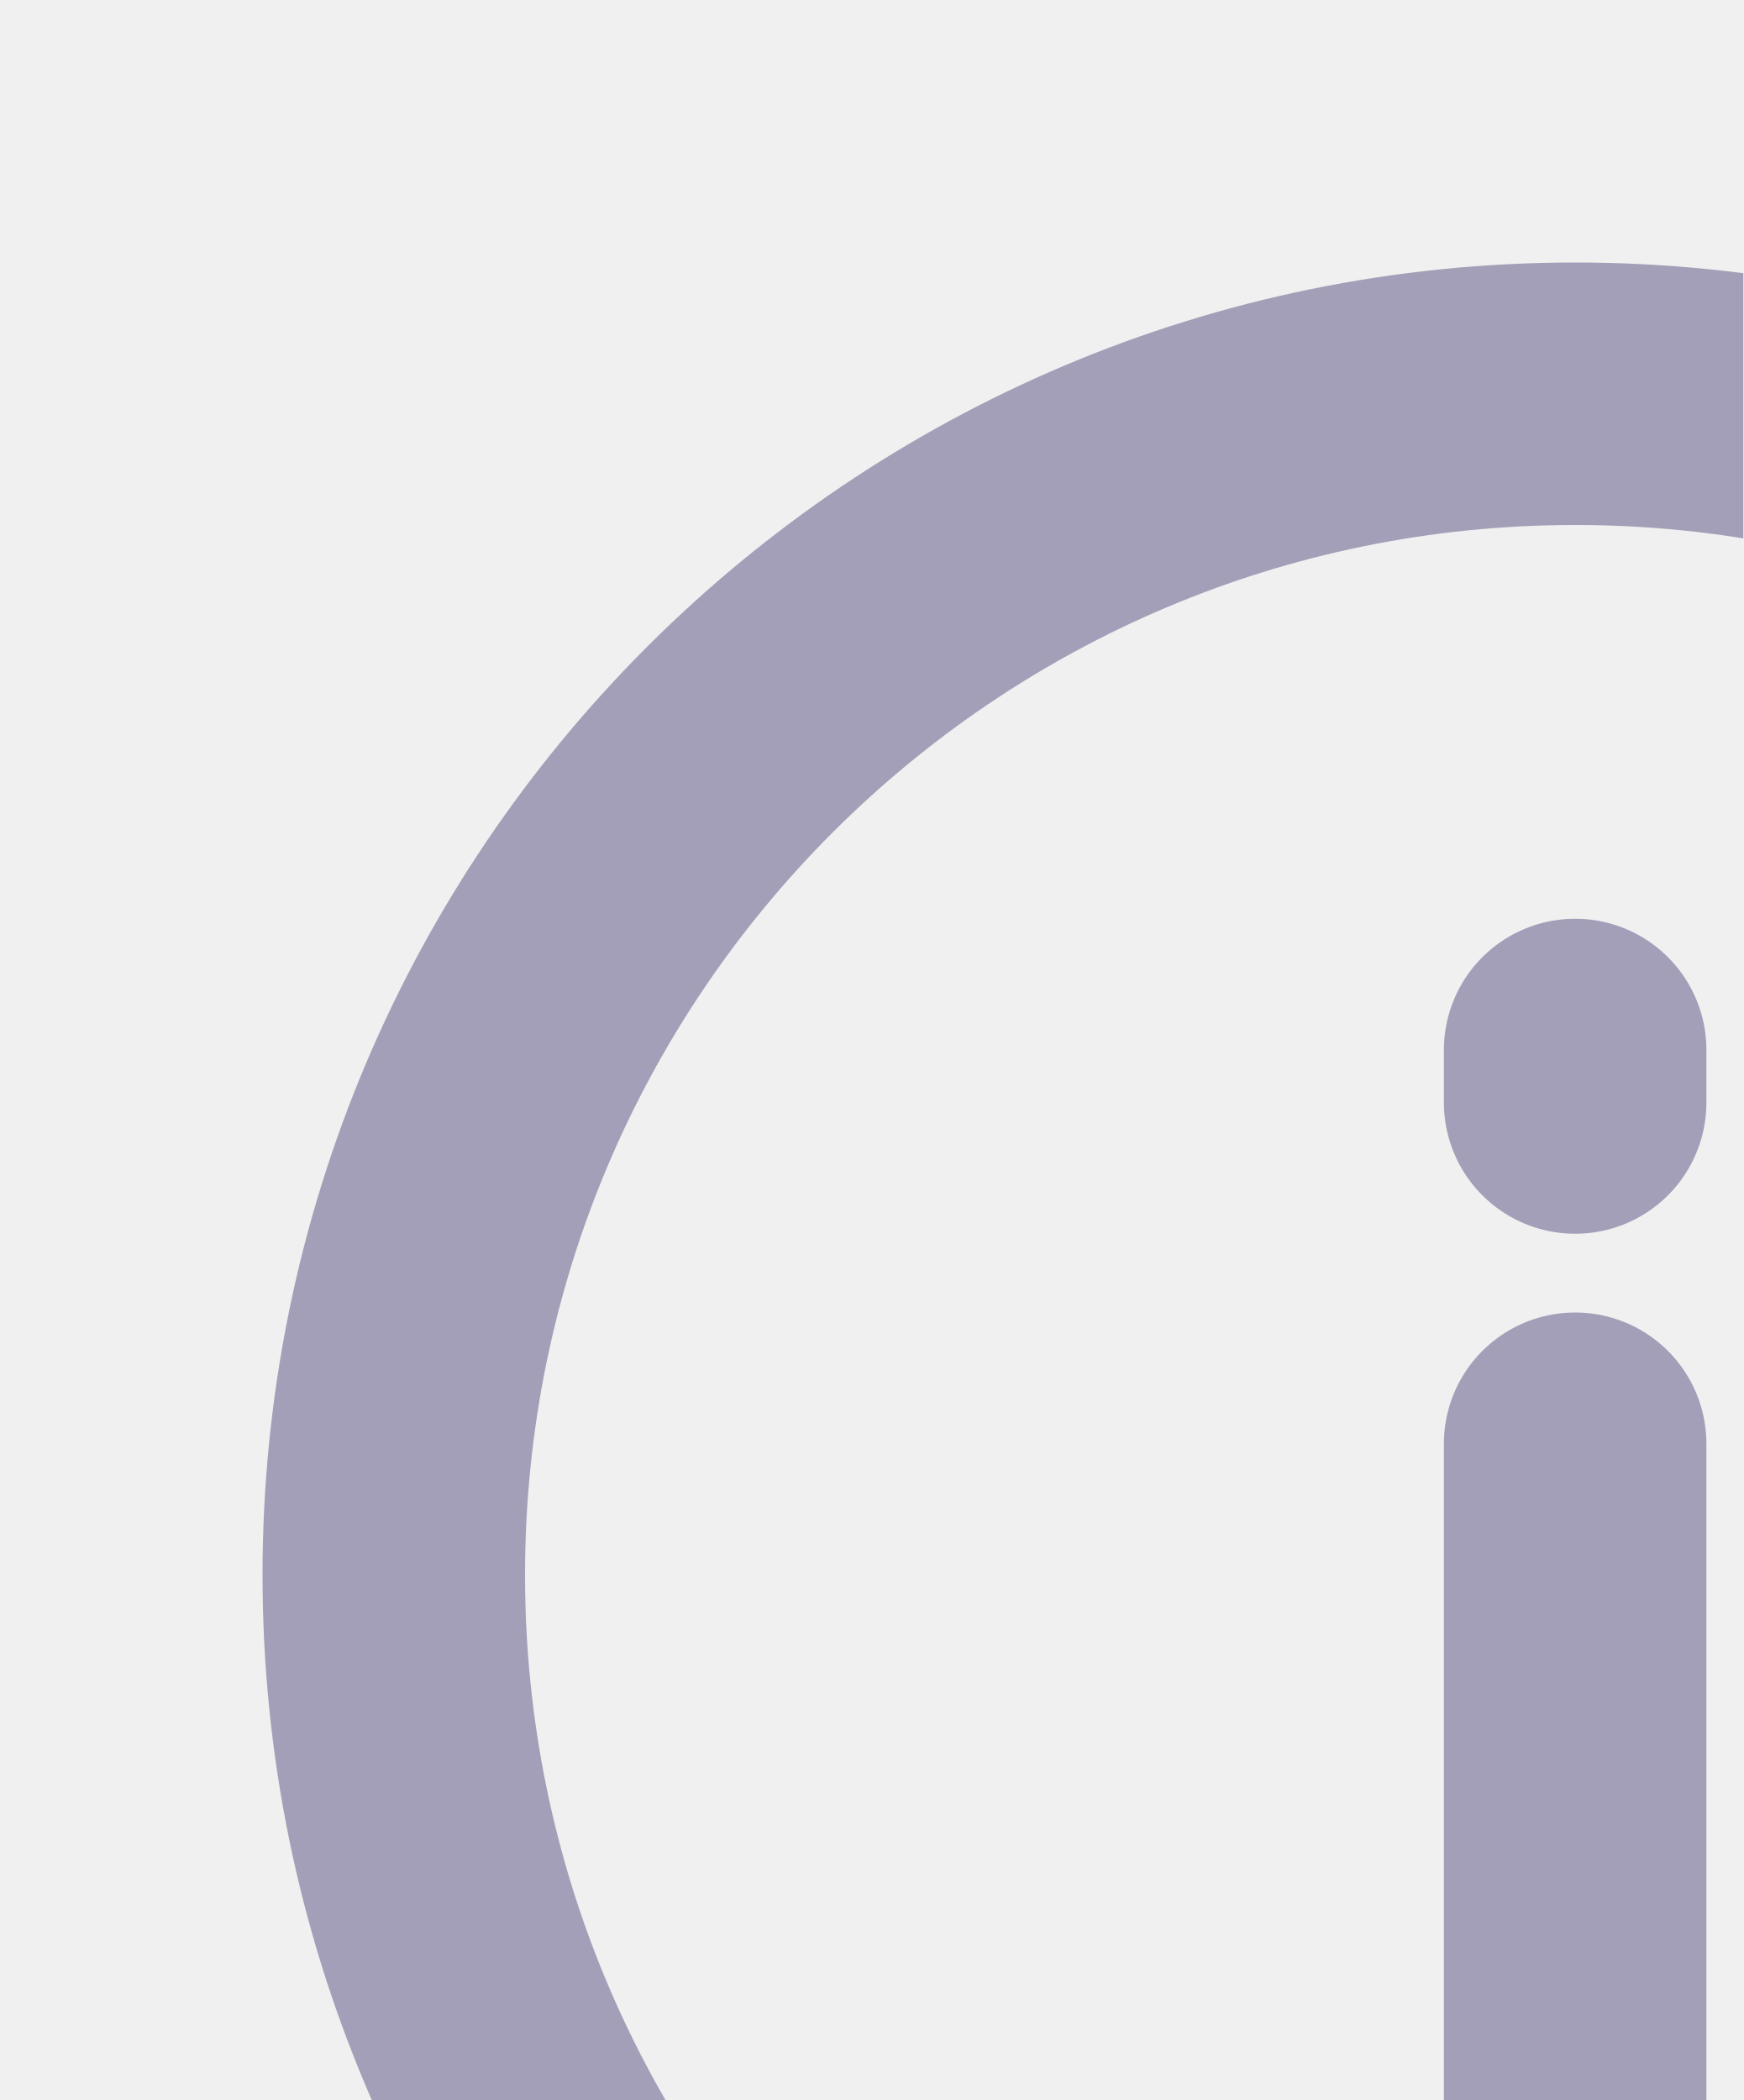
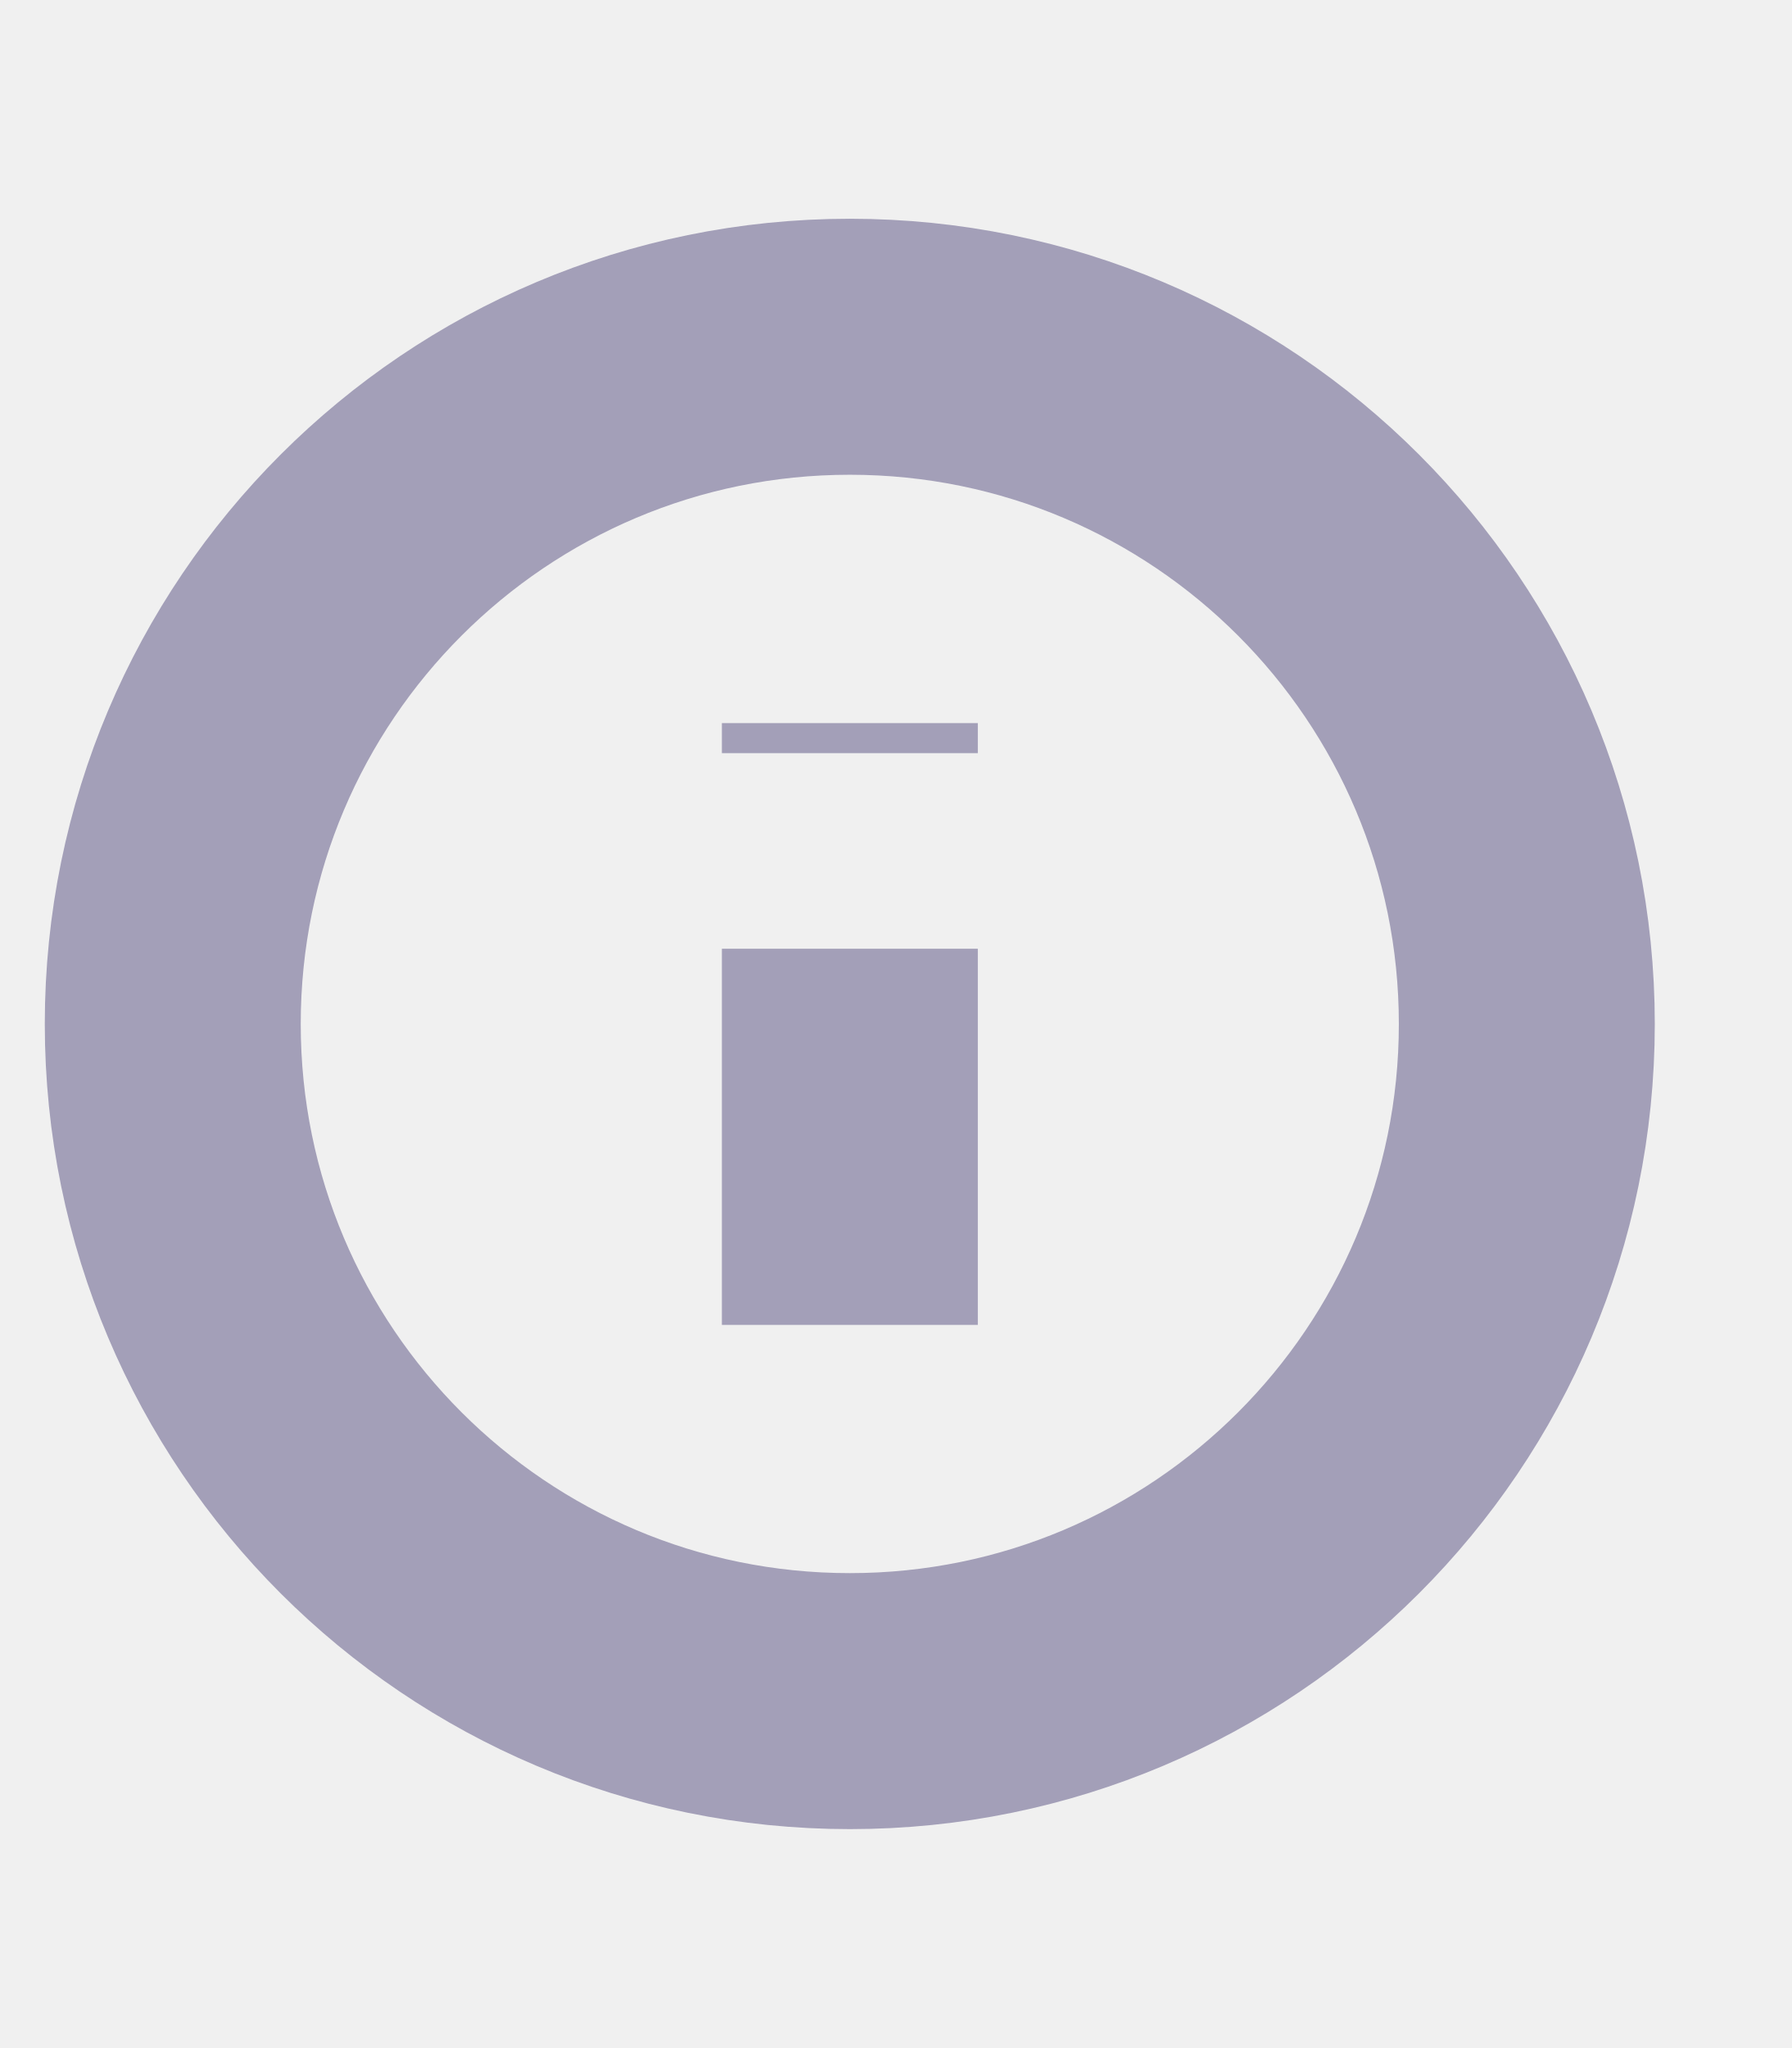
- <svg xmlns="http://www.w3.org/2000/svg" preserveAspectRatio="none" overflow="visible" style="display: block;" width="13.281" height="16" viewBox="0 0 13.281 16" fill="none">
-   <g id="Icon" clip-path="url(#clip0_0_9)">
-     <path id="Vector" d="M21 12C21 16.971 16.971 21 12 21C7.029 21 3 16.971 3 12C3 7.029 7.029 3 12 3C16.971 3 21 7.029 21 12Z" stroke-width="2" stroke-linecap="round" stroke-linejoin="round" stroke="#A39FB8" />
-     <path id="Vector_2" d="M12 11V16" stroke-width="2" stroke-linecap="round" stroke-linejoin="round" stroke="#A39FB8" />
-     <path id="Vector_3" d="M12 8V8.4" stroke-width="2" stroke-linecap="round" stroke-linejoin="round" stroke="#A39FB8" />
-   </g>
-   <defs>
-     <clipPath id="clip0_0_9">
-       <rect width="13.281" height="16" fill="white" />
-     </clipPath>
-   </defs>
+ <svg xmlns="http://www.w3.org/2000/svg" width="14" height="16" viewBox="0 0 14 16" fill="none">
+   <path d="M6.641 13.29C9.563 13.29 11.931 10.922 11.931 8C11.931 5.078 9.563 2.709 6.641 2.709C3.719 2.709 1.35 5.078 1.35 8C1.35 10.922 3.719 13.29 6.641 13.29Z" stroke="#A39FB8" stroke-width="2" stroke-linecap="round" />
+   <path d="M6.641 7.412V10.351" stroke="#A39FB8" stroke-width="2" stroke-linejoin="round" />
+   <path d="M6.641 5.649V5.884" stroke="#A39FB8" stroke-width="2" stroke-linejoin="round" />
</svg>
